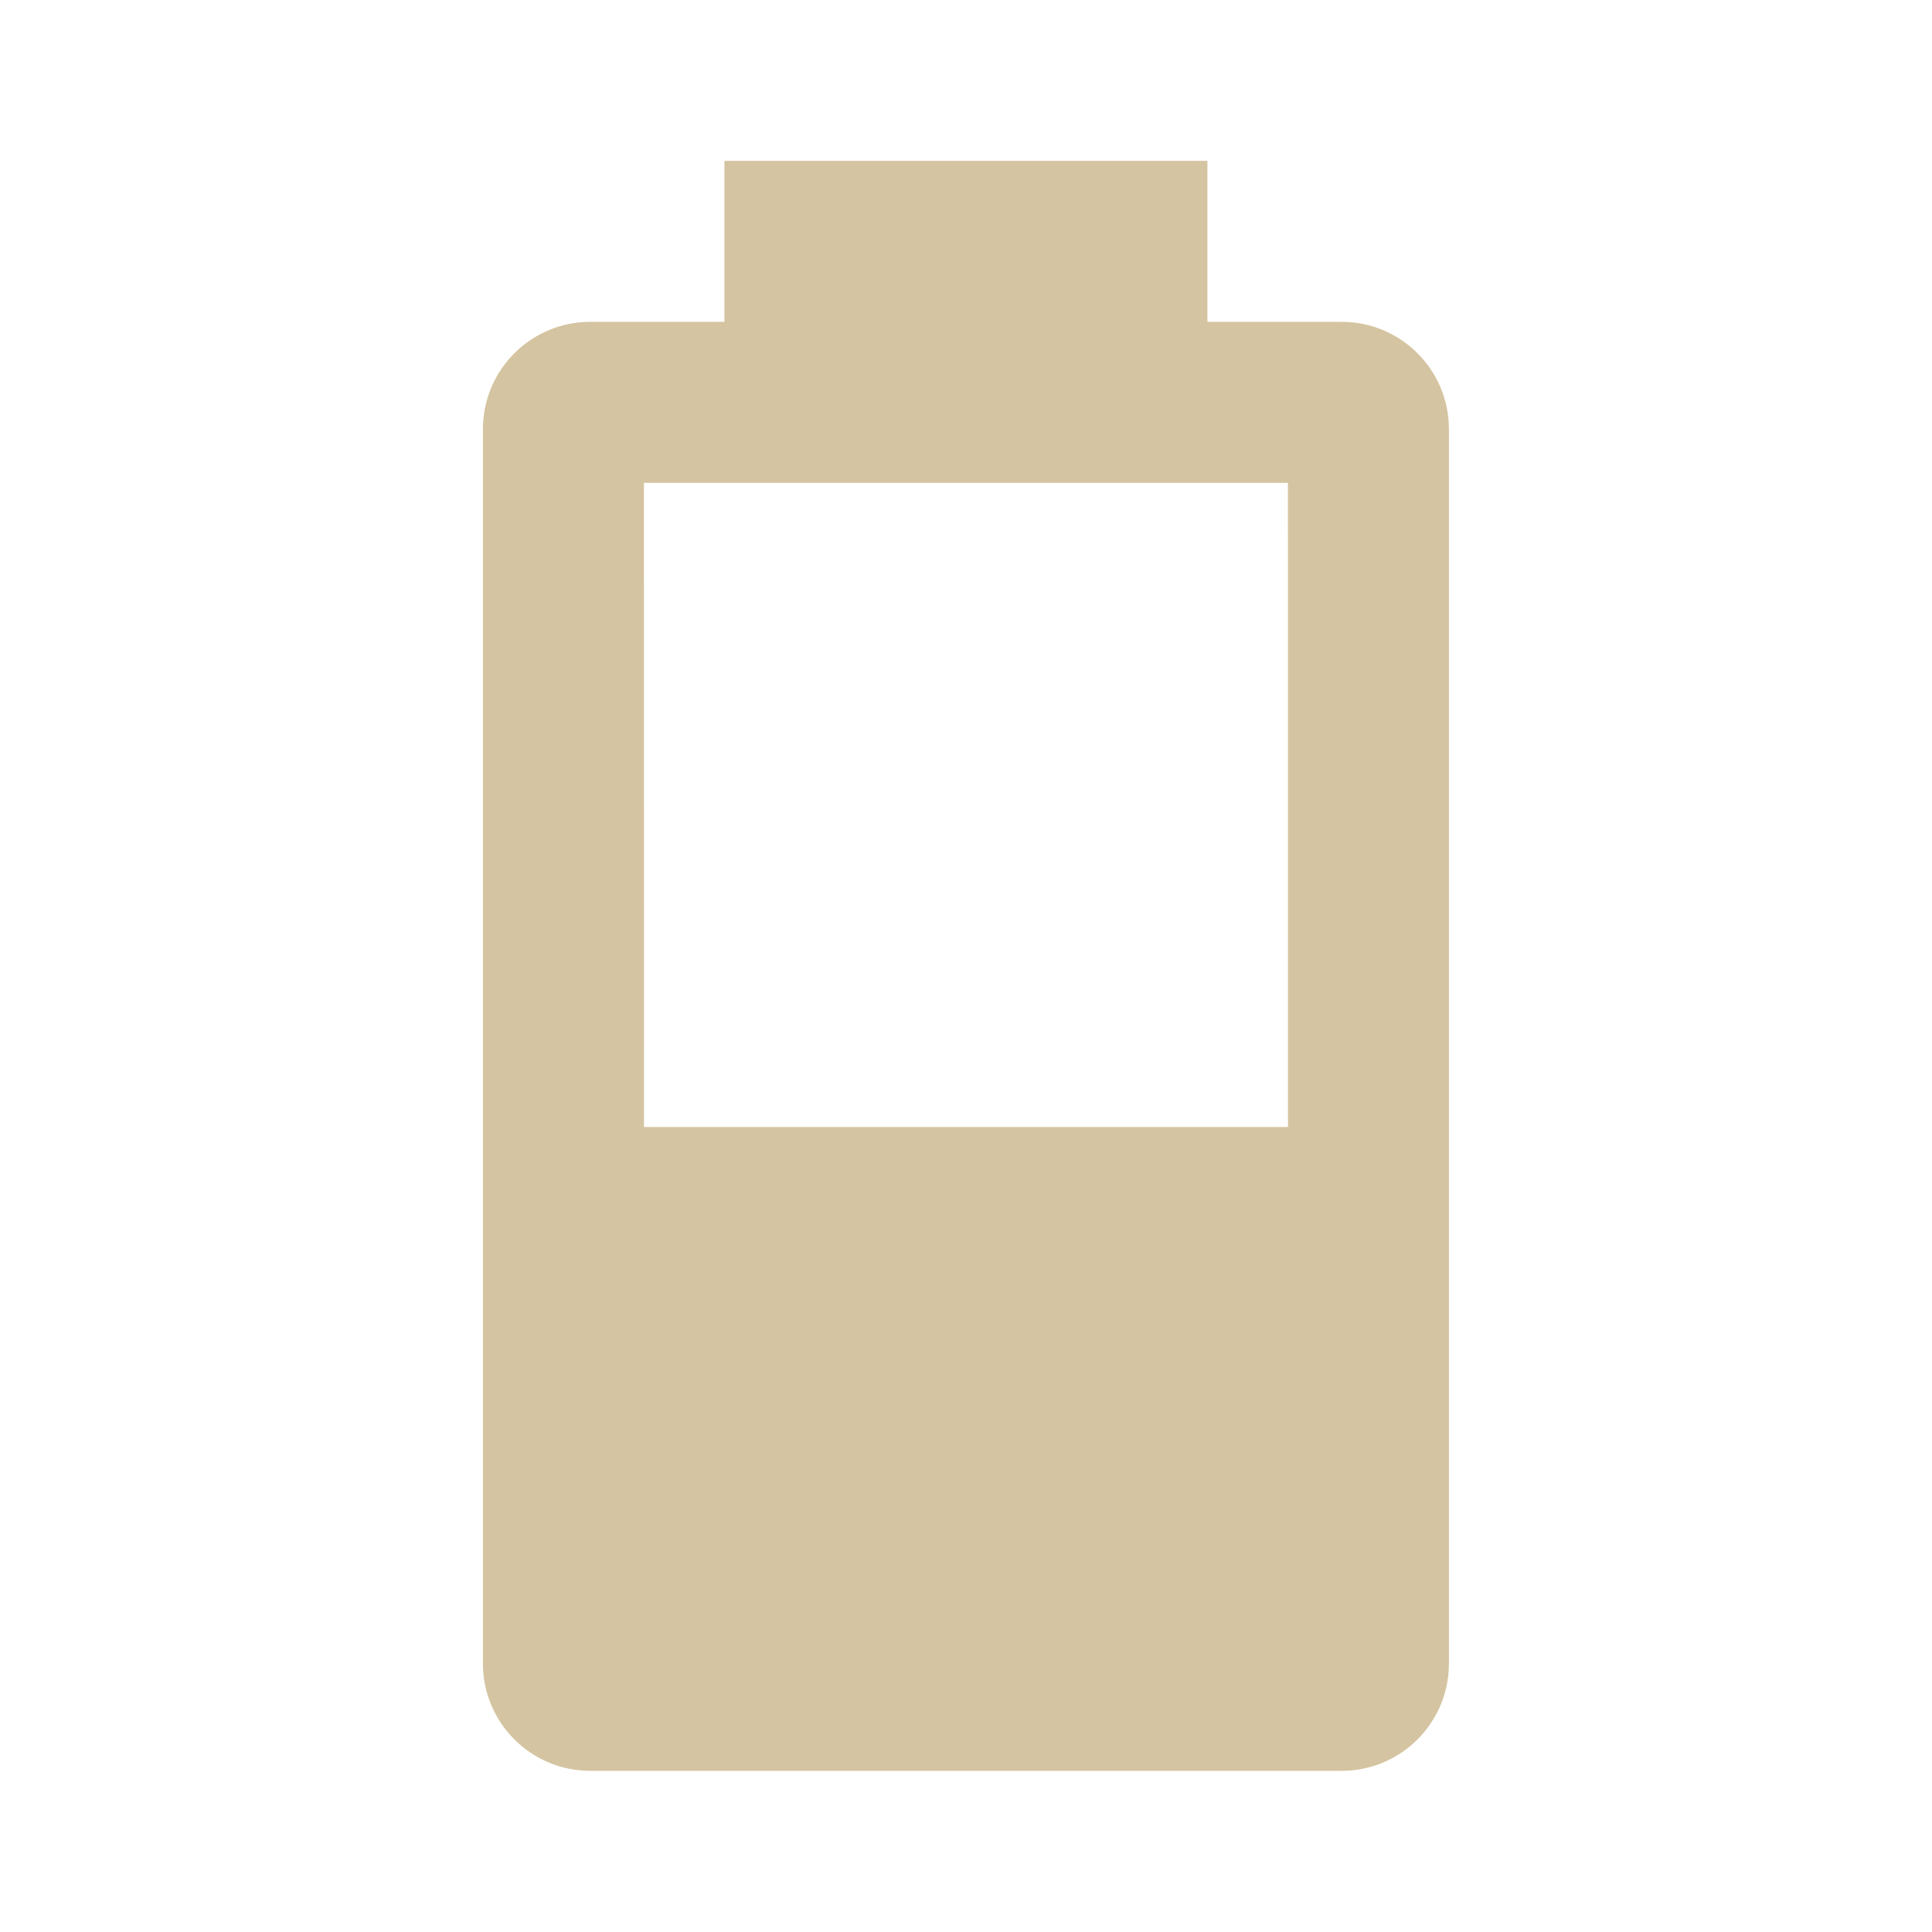
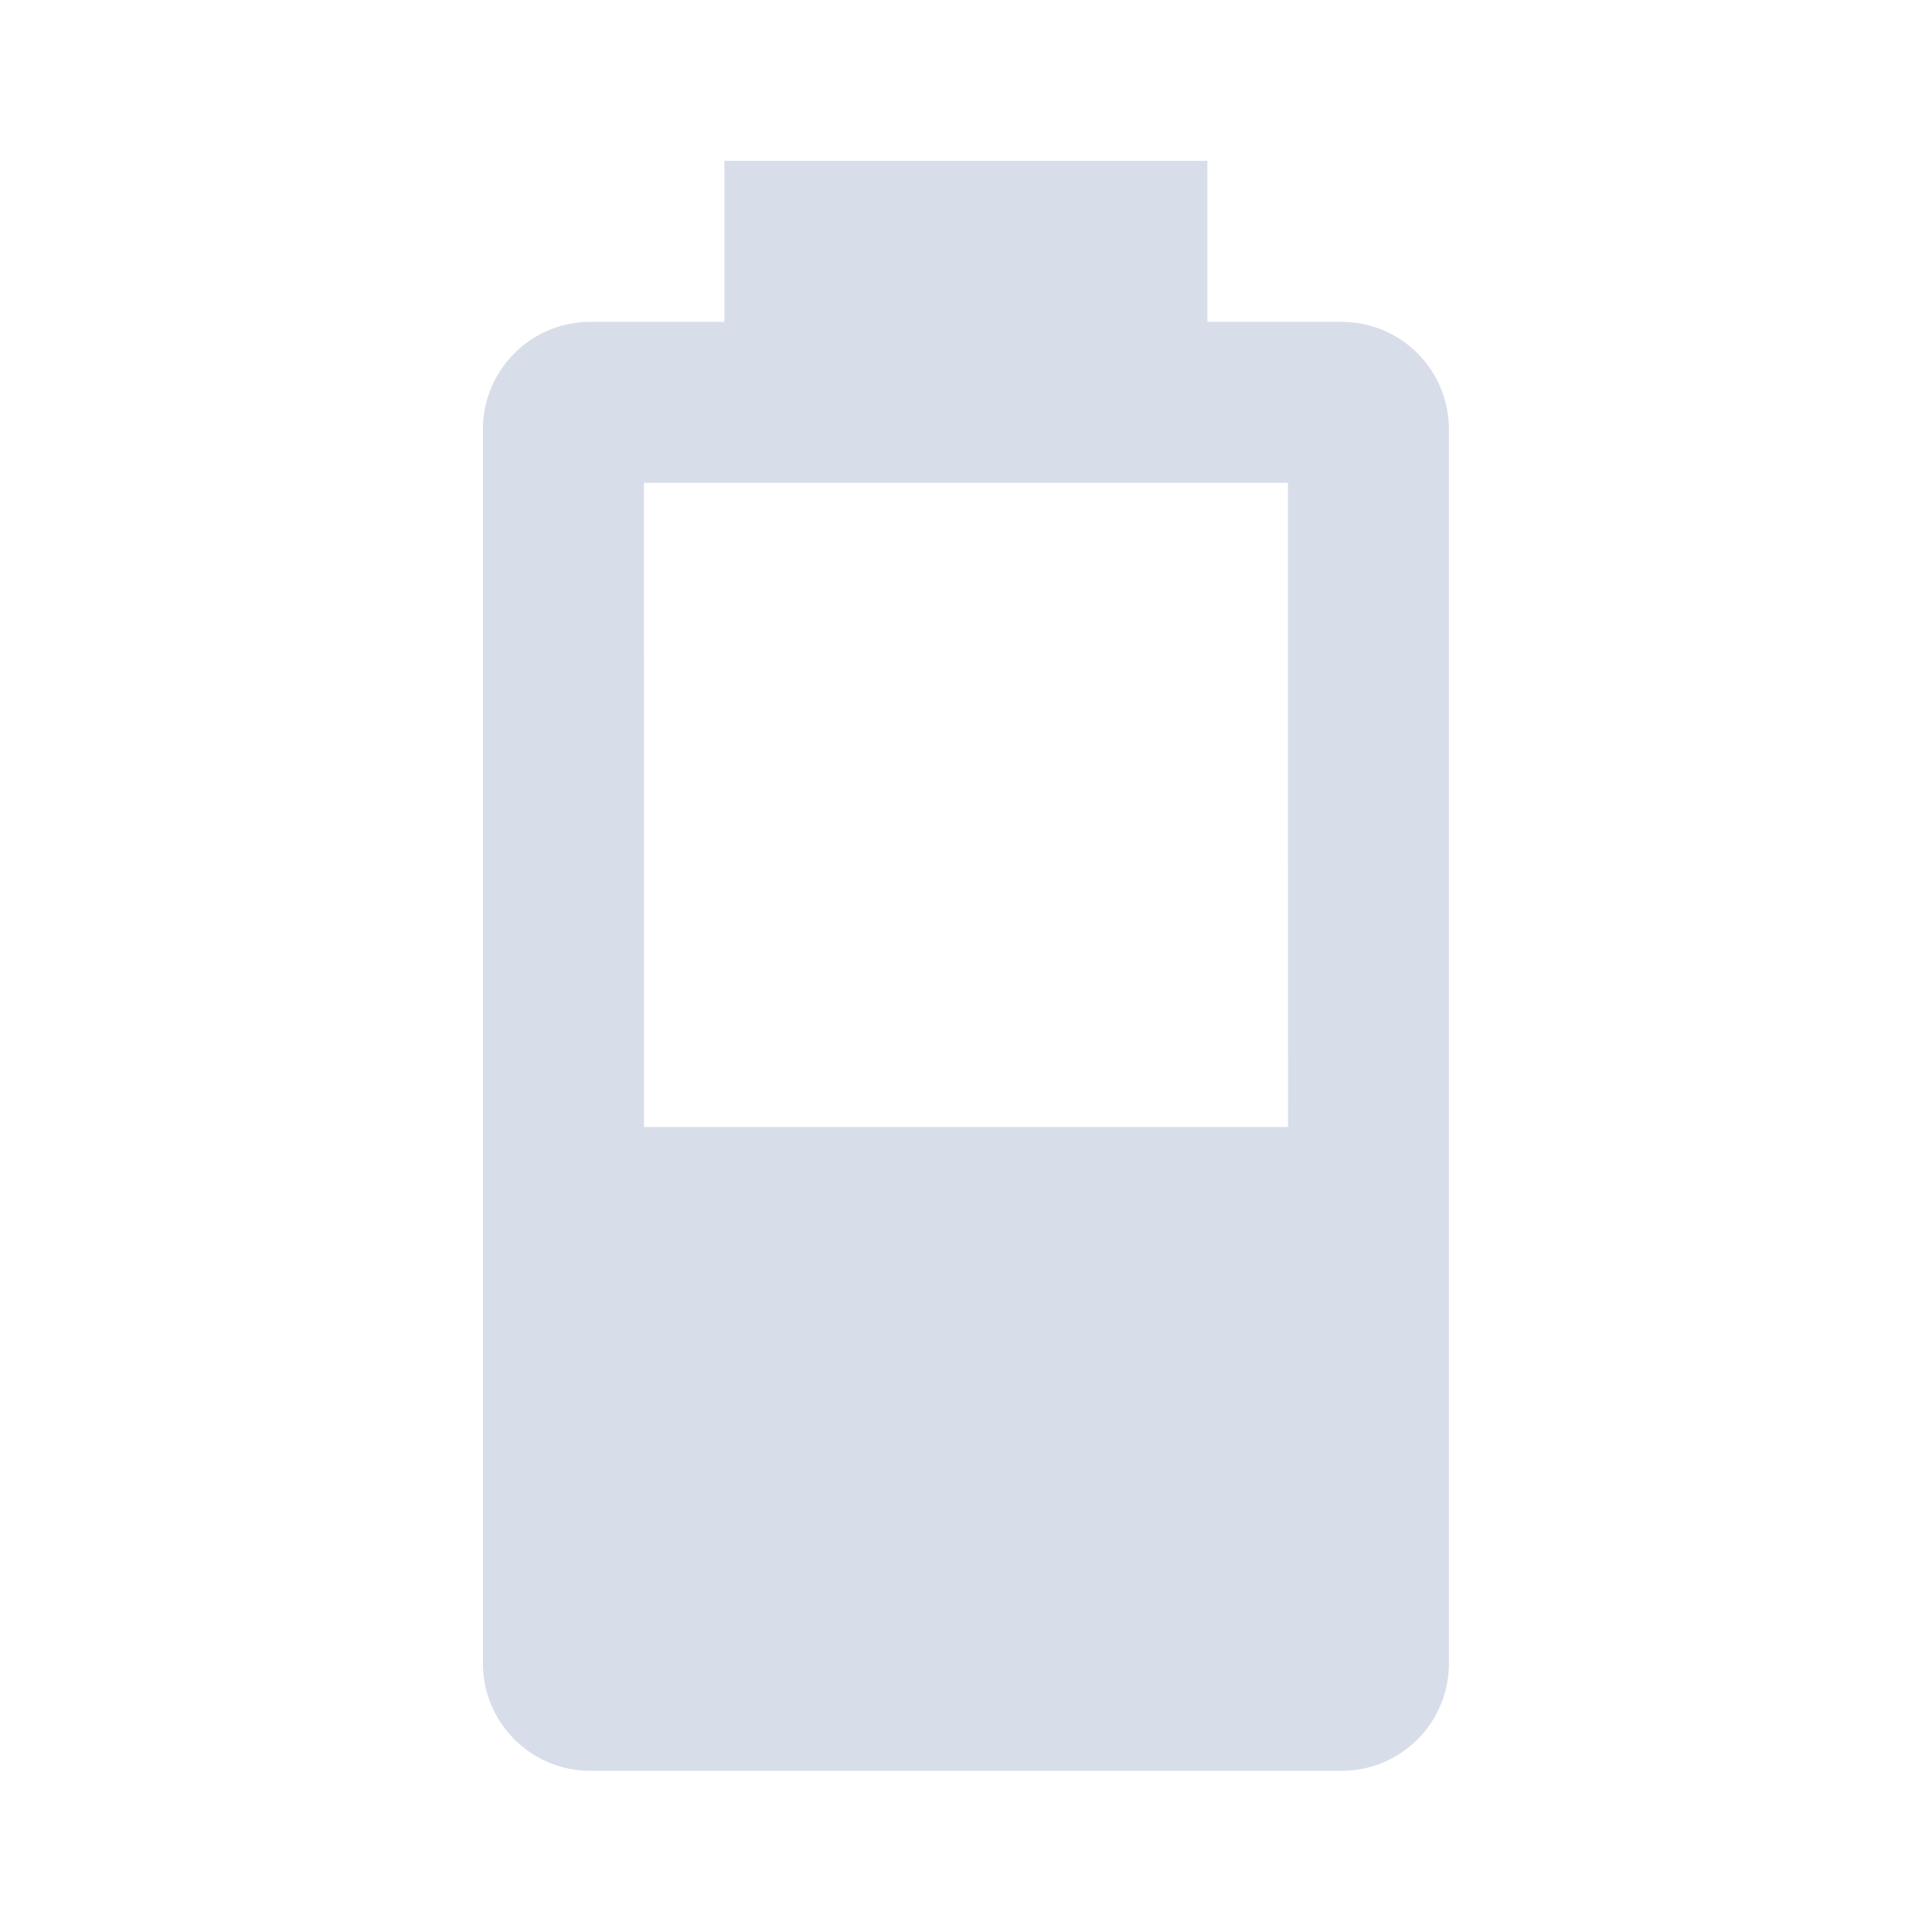
<svg xmlns="http://www.w3.org/2000/svg" version="1.1" baseProfile="full" width="240" height="240" viewBox="0 0 24.00 24.00" enable-background="new 0 0 24.00 24.00" xml:space="preserve">
-   <path fill="#d5c4a1" fill-opacity="1" stroke-width="0.2" stroke-linejoin="round" d="M 16,14L 8,14L 7.999,5.998L 15.999,5.998M 16.666,3.998L 14.999,3.998L 14.999,1.998L 8.999,1.998L 8.999,3.998L 7.332,3.998C 6.596,3.998 5.999,4.595 5.999,5.331L 5.999,20.665C 5.999,21.401 6.596,21.998 7.332,21.998L 16.666,21.998C 17.403,21.998 17.999,21.401 17.999,20.665L 17.999,5.331C 17.999,4.595 17.403,3.998 16.666,3.998 Z " />
+   <path fill="#d8dee9" fill-opacity="1" stroke-width="0.2" stroke-linejoin="round" d="M 16,14L 8,14L 7.999,5.998L 15.999,5.998M 16.666,3.998L 14.999,3.998L 14.999,1.998L 8.999,1.998L 8.999,3.998L 7.332,3.998C 6.596,3.998 5.999,4.595 5.999,5.331L 5.999,20.665C 5.999,21.401 6.596,21.998 7.332,21.998L 16.666,21.998C 17.403,21.998 17.999,21.401 17.999,20.665L 17.999,5.331C 17.999,4.595 17.403,3.998 16.666,3.998 Z " />
</svg>
